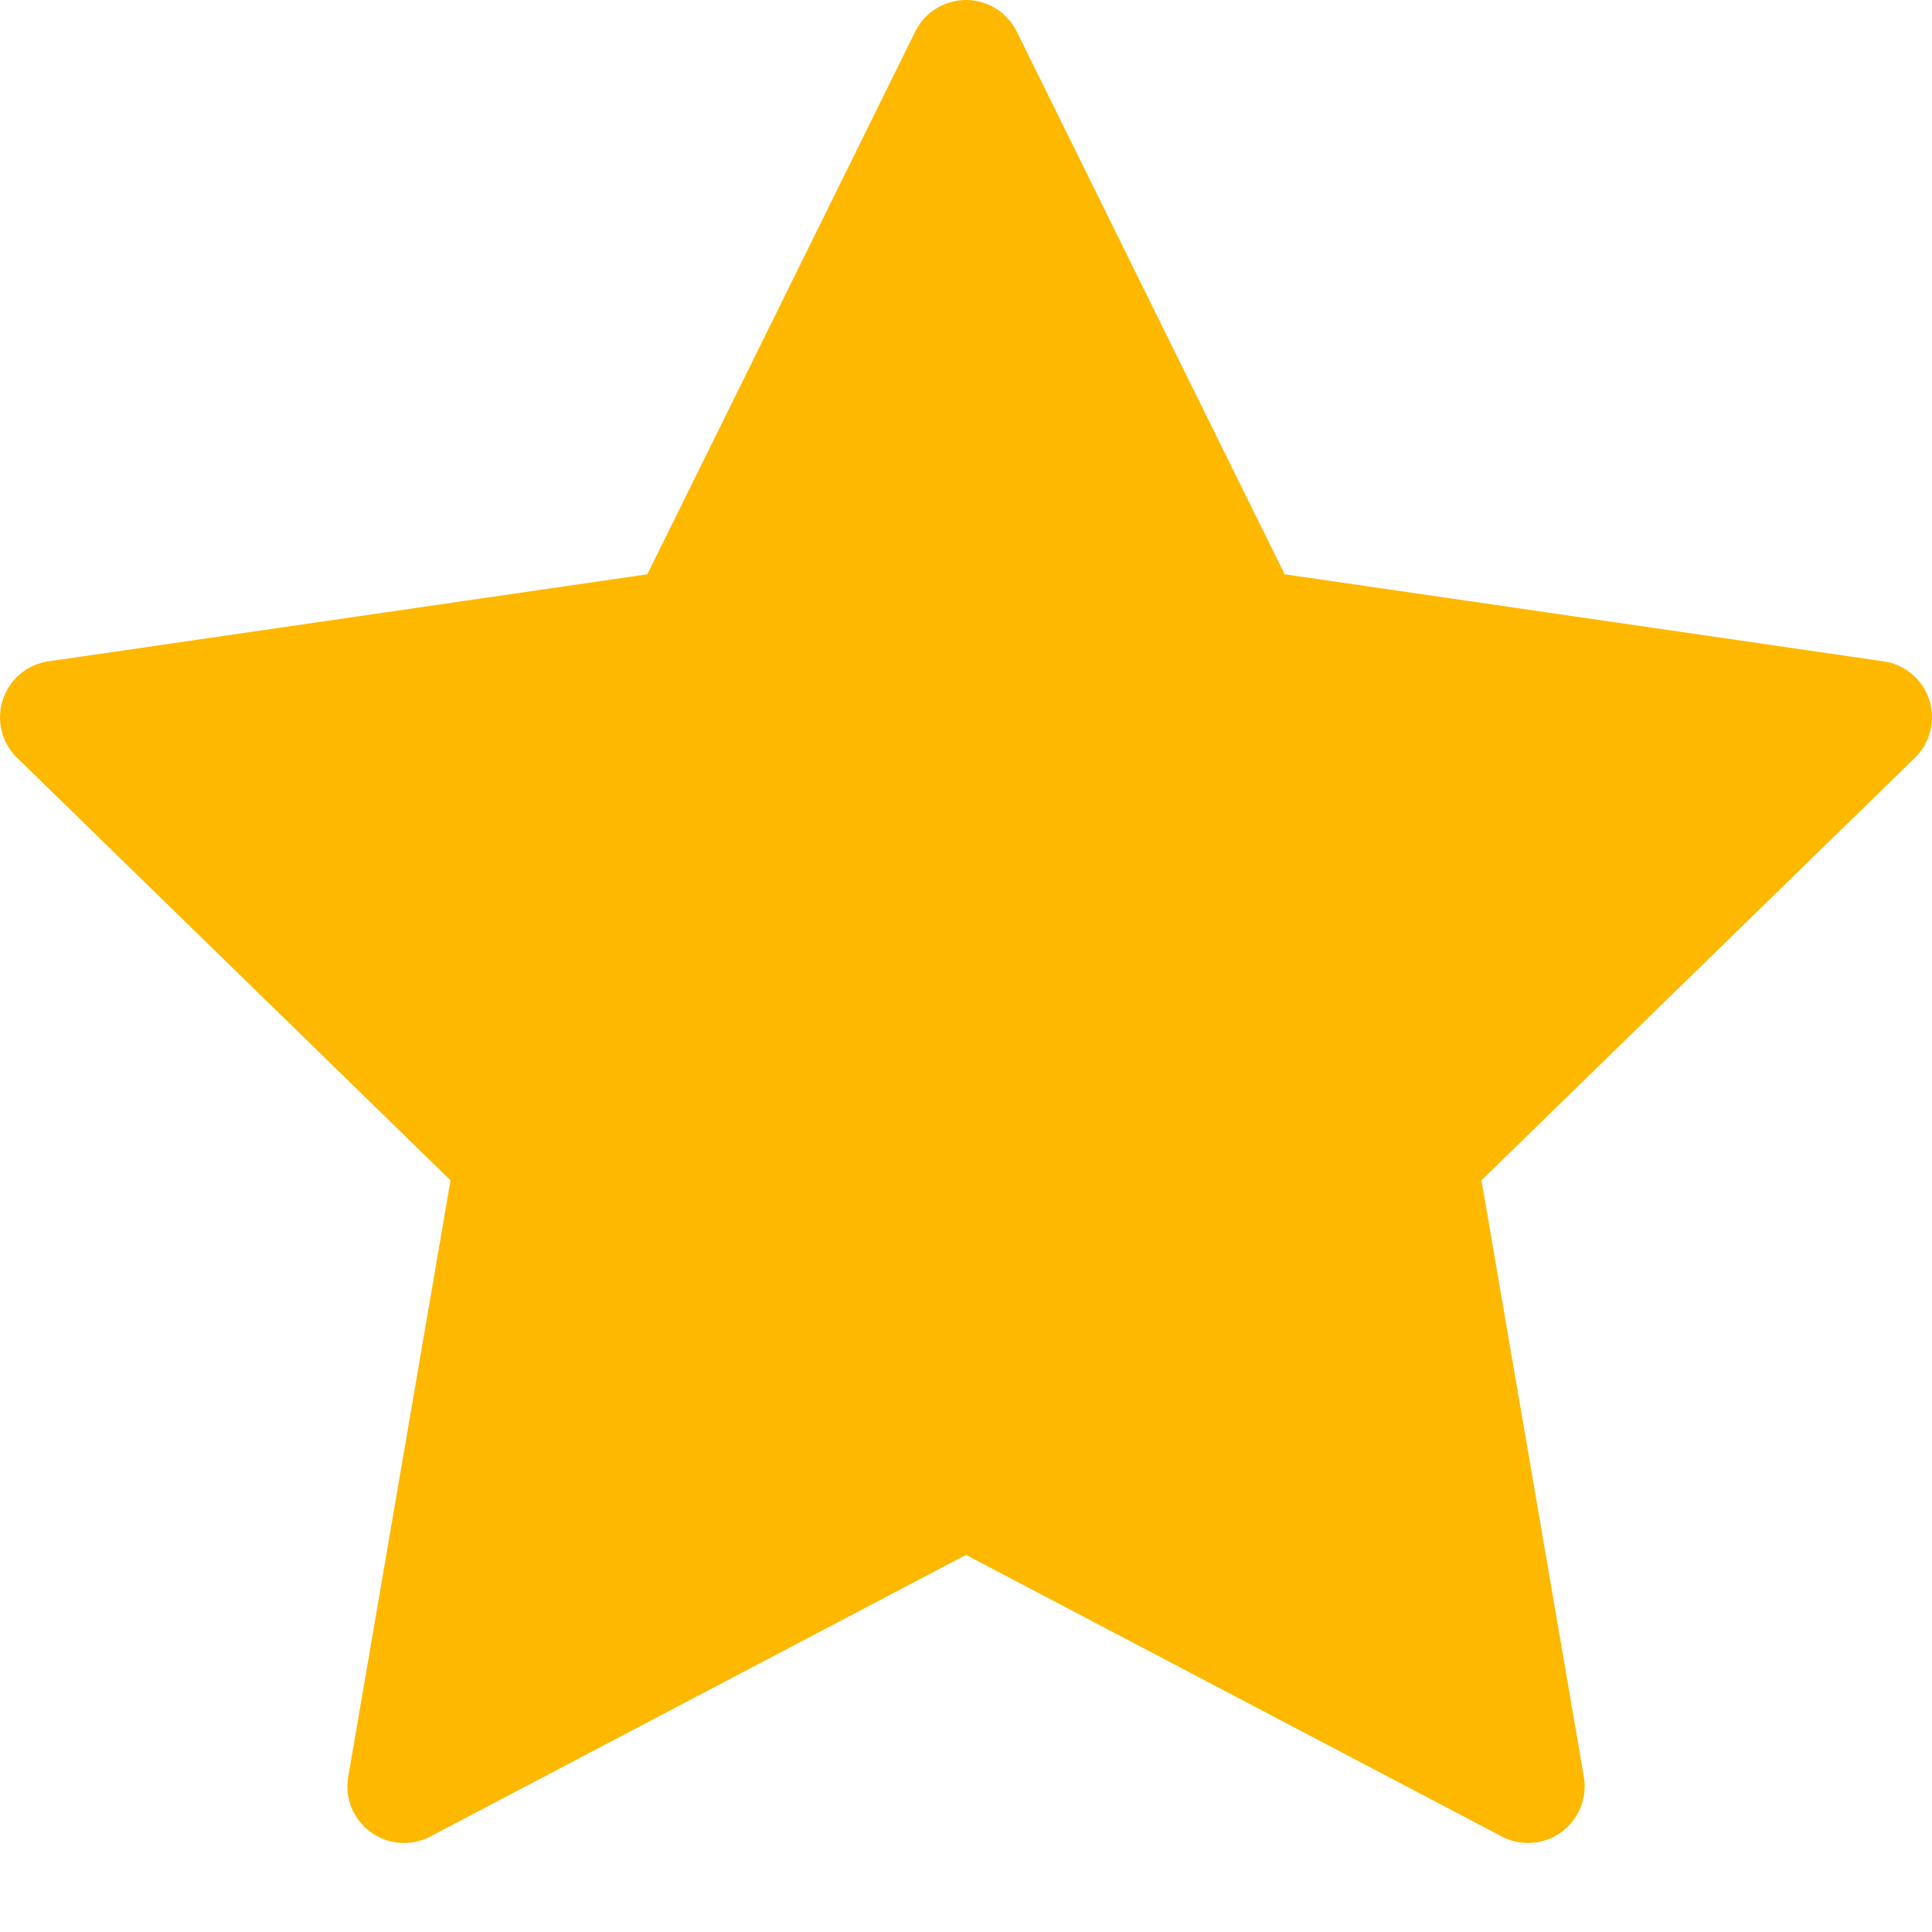
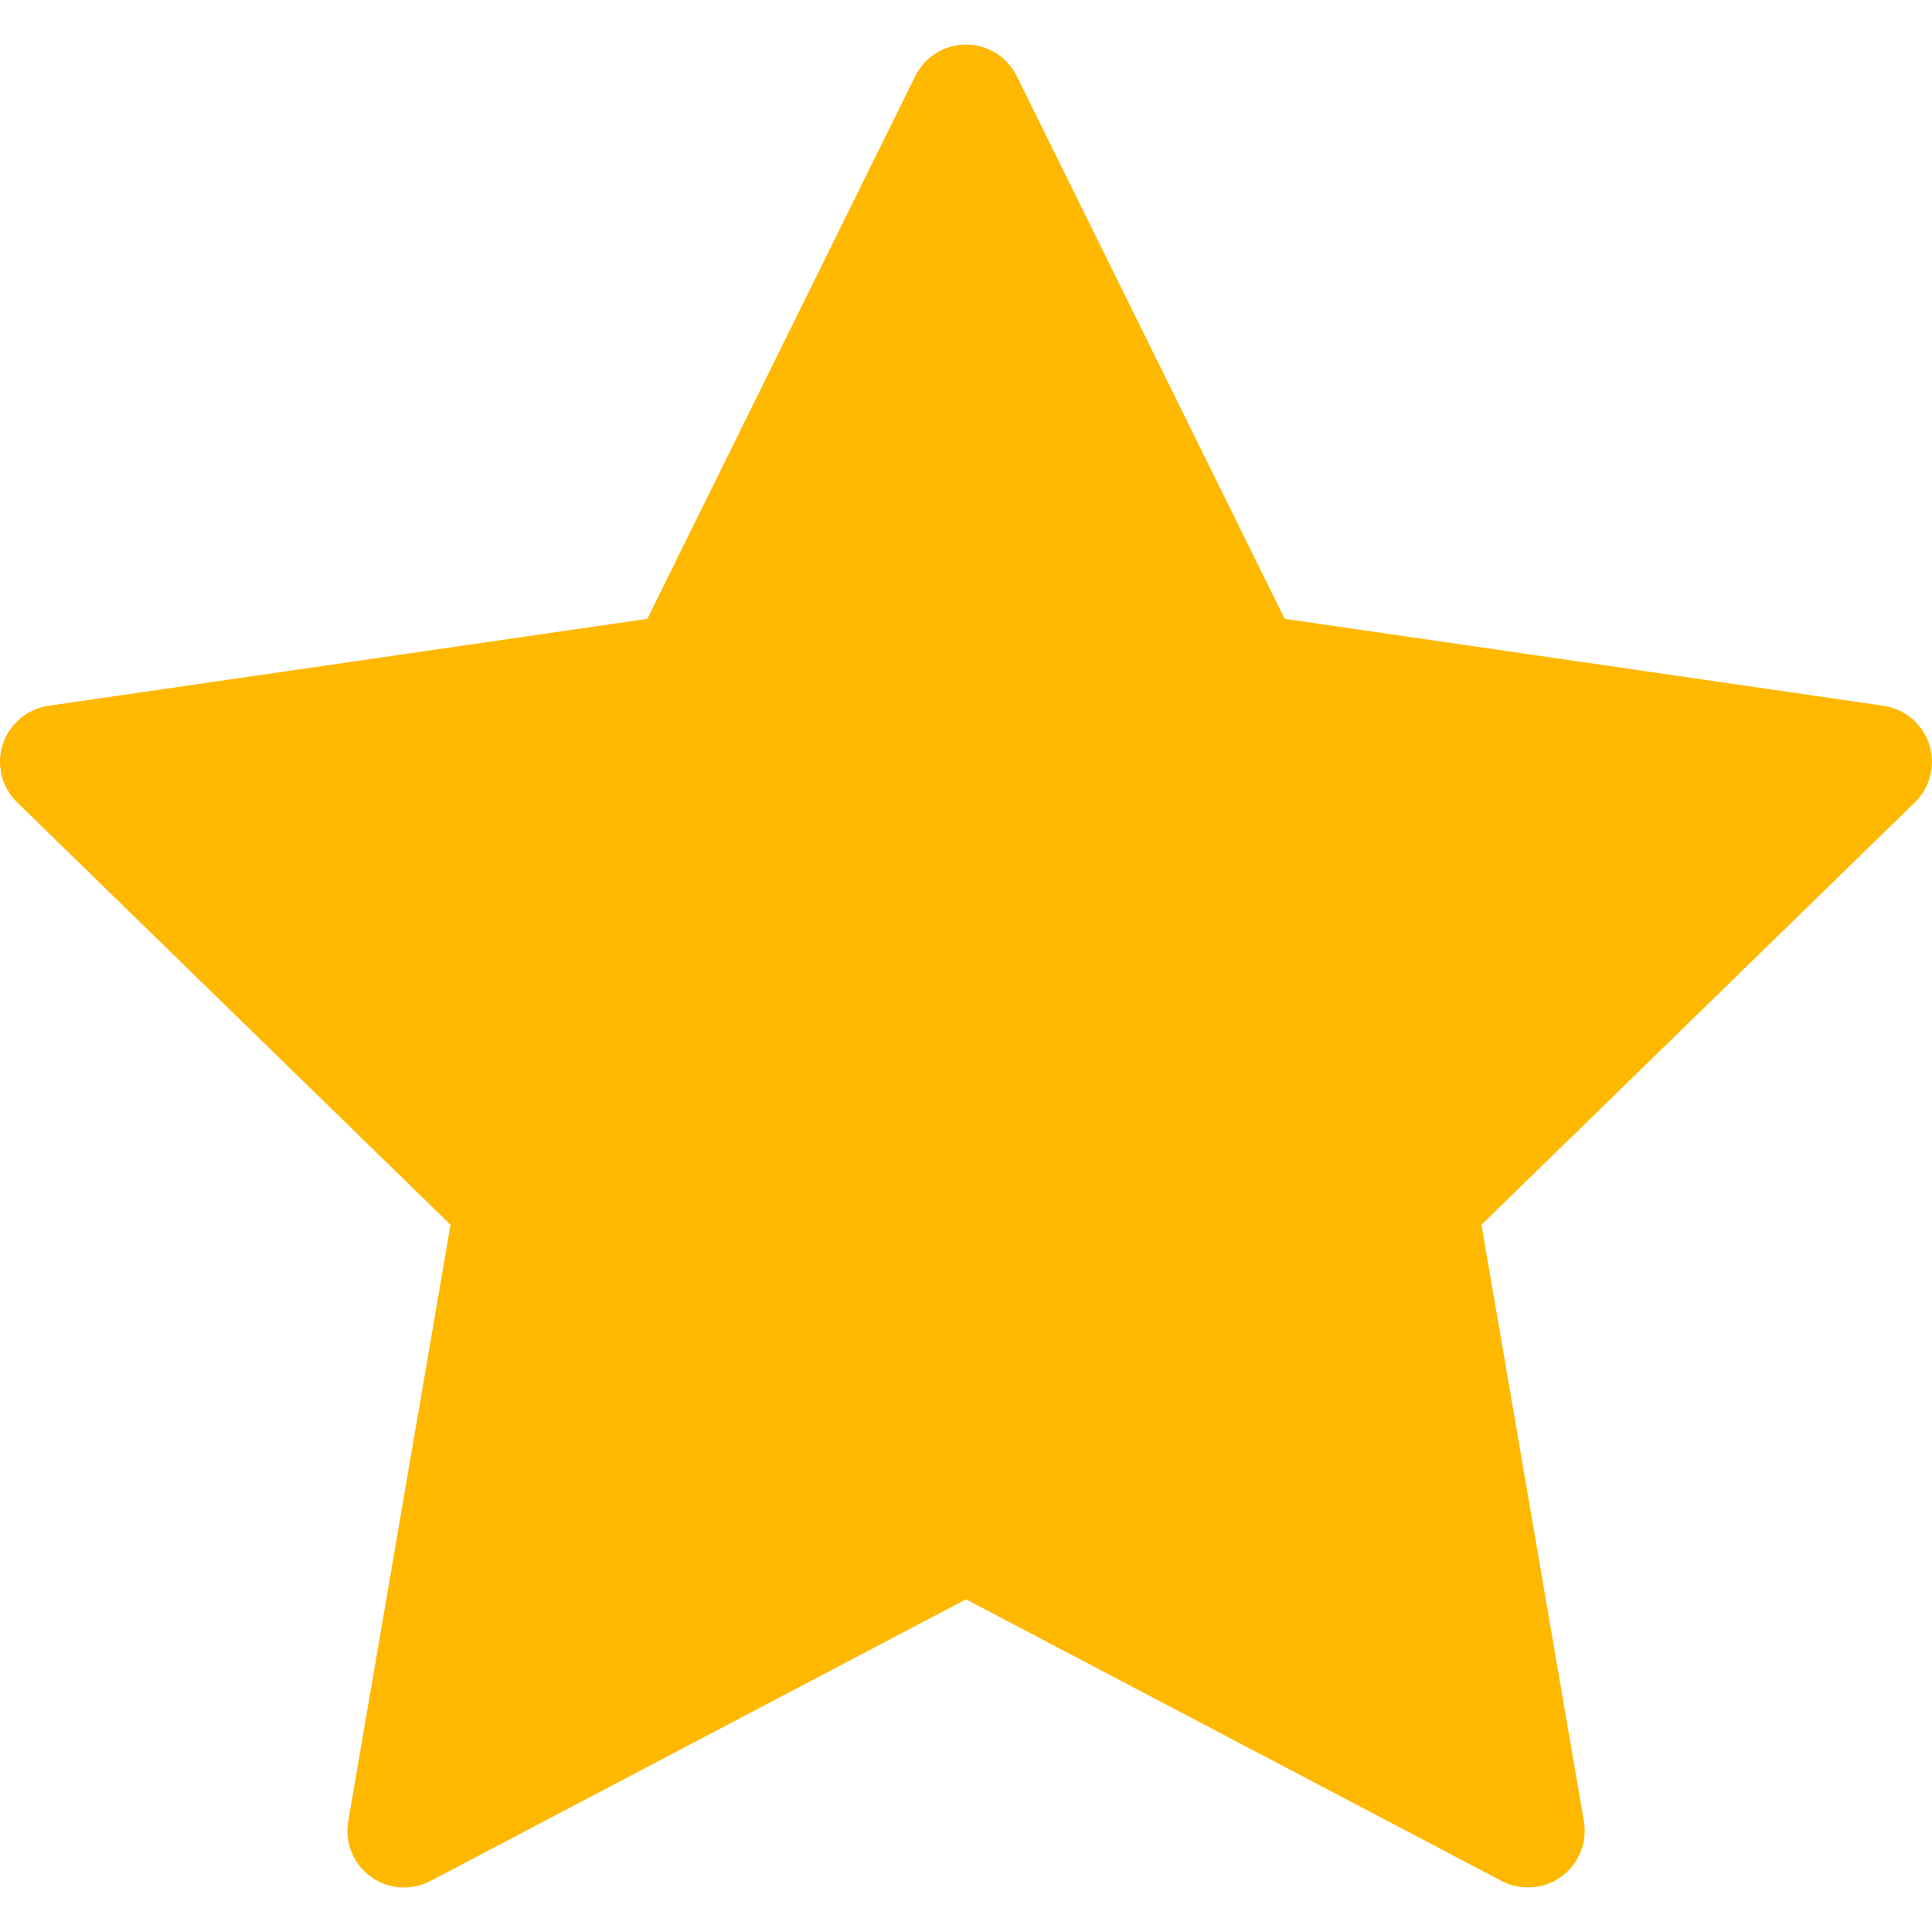
<svg xmlns="http://www.w3.org/2000/svg" width="16" height="16" viewBox="0 0 16 16" fill="none">
-   <path d="M0.023 5.796C0.078 5.626 0.225 5.502 0.401 5.477L5.361 4.756L7.58 0.261C7.659 0.101 7.822 0 8 0C8.178 0 8.341 0.101 8.42 0.261L10.639 4.756L15.599 5.477C15.775 5.502 15.922 5.626 15.977 5.796C16.032 5.965 15.986 6.152 15.858 6.276L12.269 9.775L13.117 14.715C13.147 14.891 13.074 15.068 12.93 15.173C12.848 15.233 12.752 15.263 12.655 15.263C12.58 15.263 12.505 15.245 12.437 15.209L8 12.877L3.564 15.209C3.406 15.292 3.214 15.278 3.07 15.173C2.926 15.068 2.853 14.891 2.884 14.715L3.731 9.775L0.142 6.276C0.014 6.152 -0.032 5.965 0.023 5.796Z" fill="#FFB800" />
+   <path d="M0.023 6.164C0.078 5.995 0.225 5.871 0.401 5.845L5.361 5.125L7.58 0.63C7.659 0.47 7.822 0.369 8 0.369C8.178 0.369 8.341 0.47 8.42 0.63L10.639 5.125L15.599 5.845C15.775 5.871 15.922 5.995 15.977 6.164C16.032 6.334 15.986 6.52 15.858 6.645L12.269 10.143L13.117 15.083C13.147 15.259 13.074 15.437 12.93 15.542C12.848 15.601 12.752 15.631 12.655 15.631C12.58 15.631 12.505 15.614 12.437 15.578L8 13.245L3.564 15.578C3.406 15.661 3.214 15.647 3.07 15.542C2.926 15.437 2.853 15.259 2.884 15.083L3.731 10.143L0.142 6.645C0.014 6.52 -0.032 6.334 0.023 6.164Z" fill="#FFB800" />
</svg>
